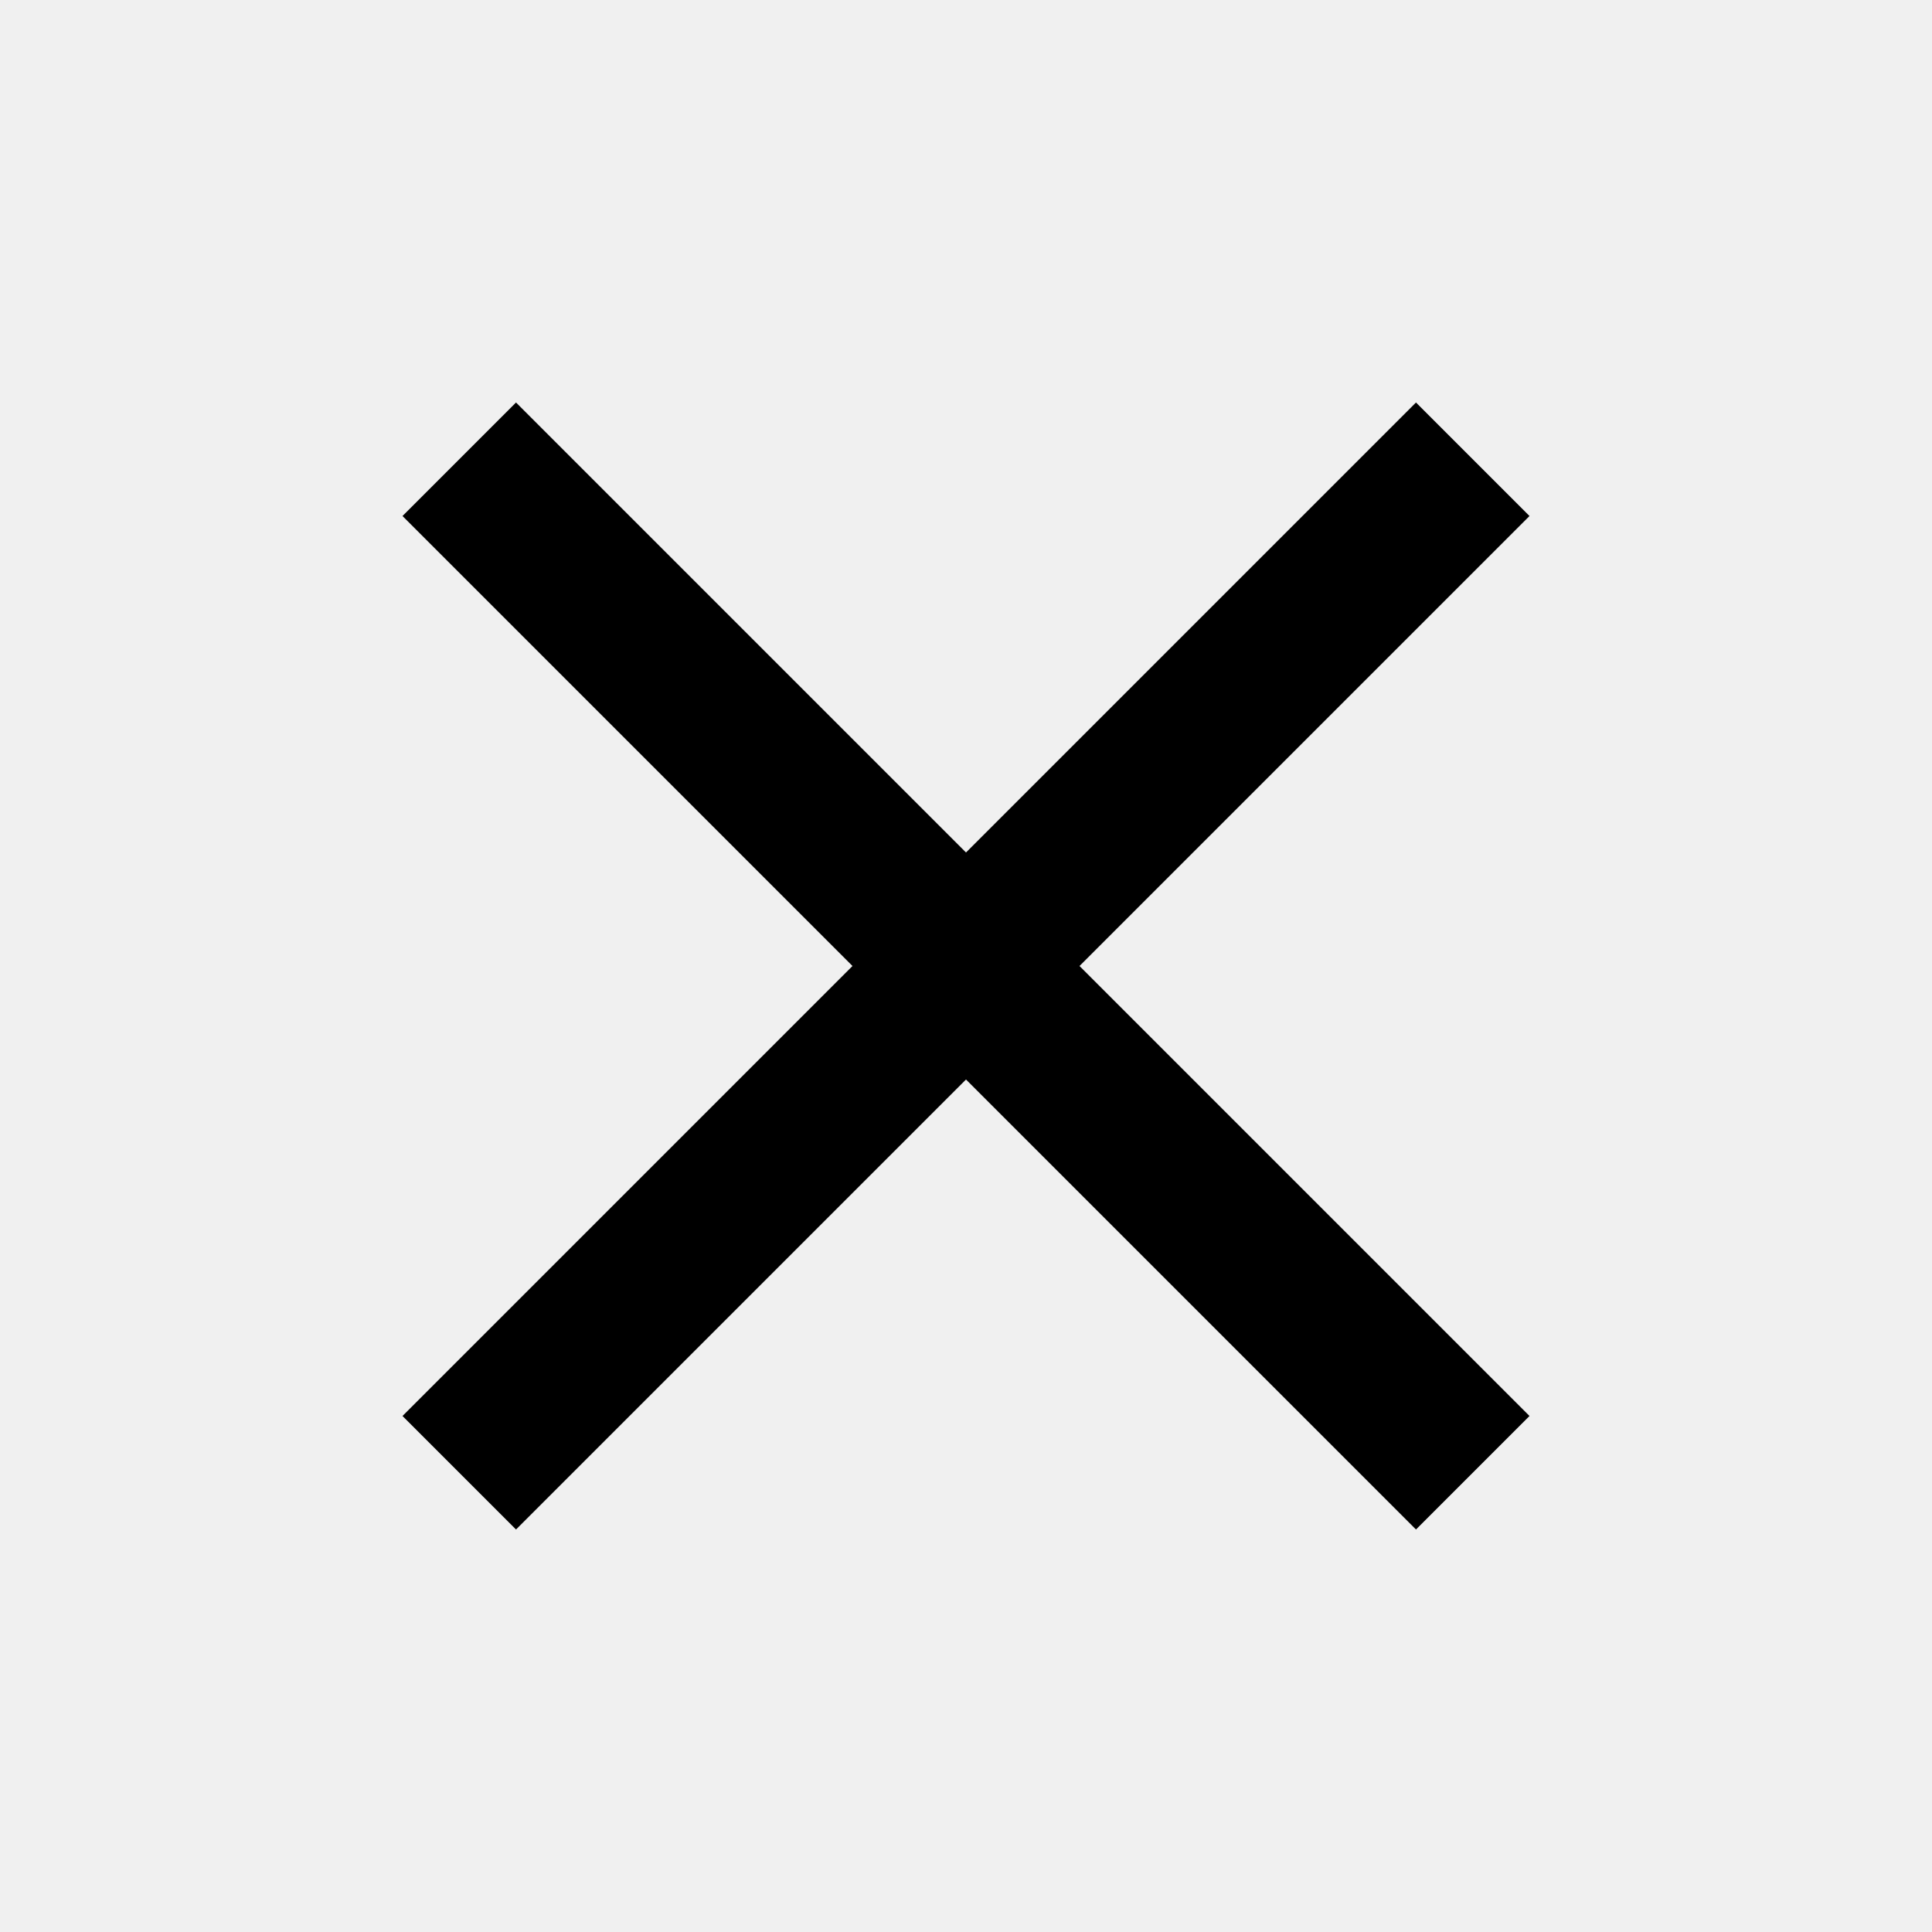
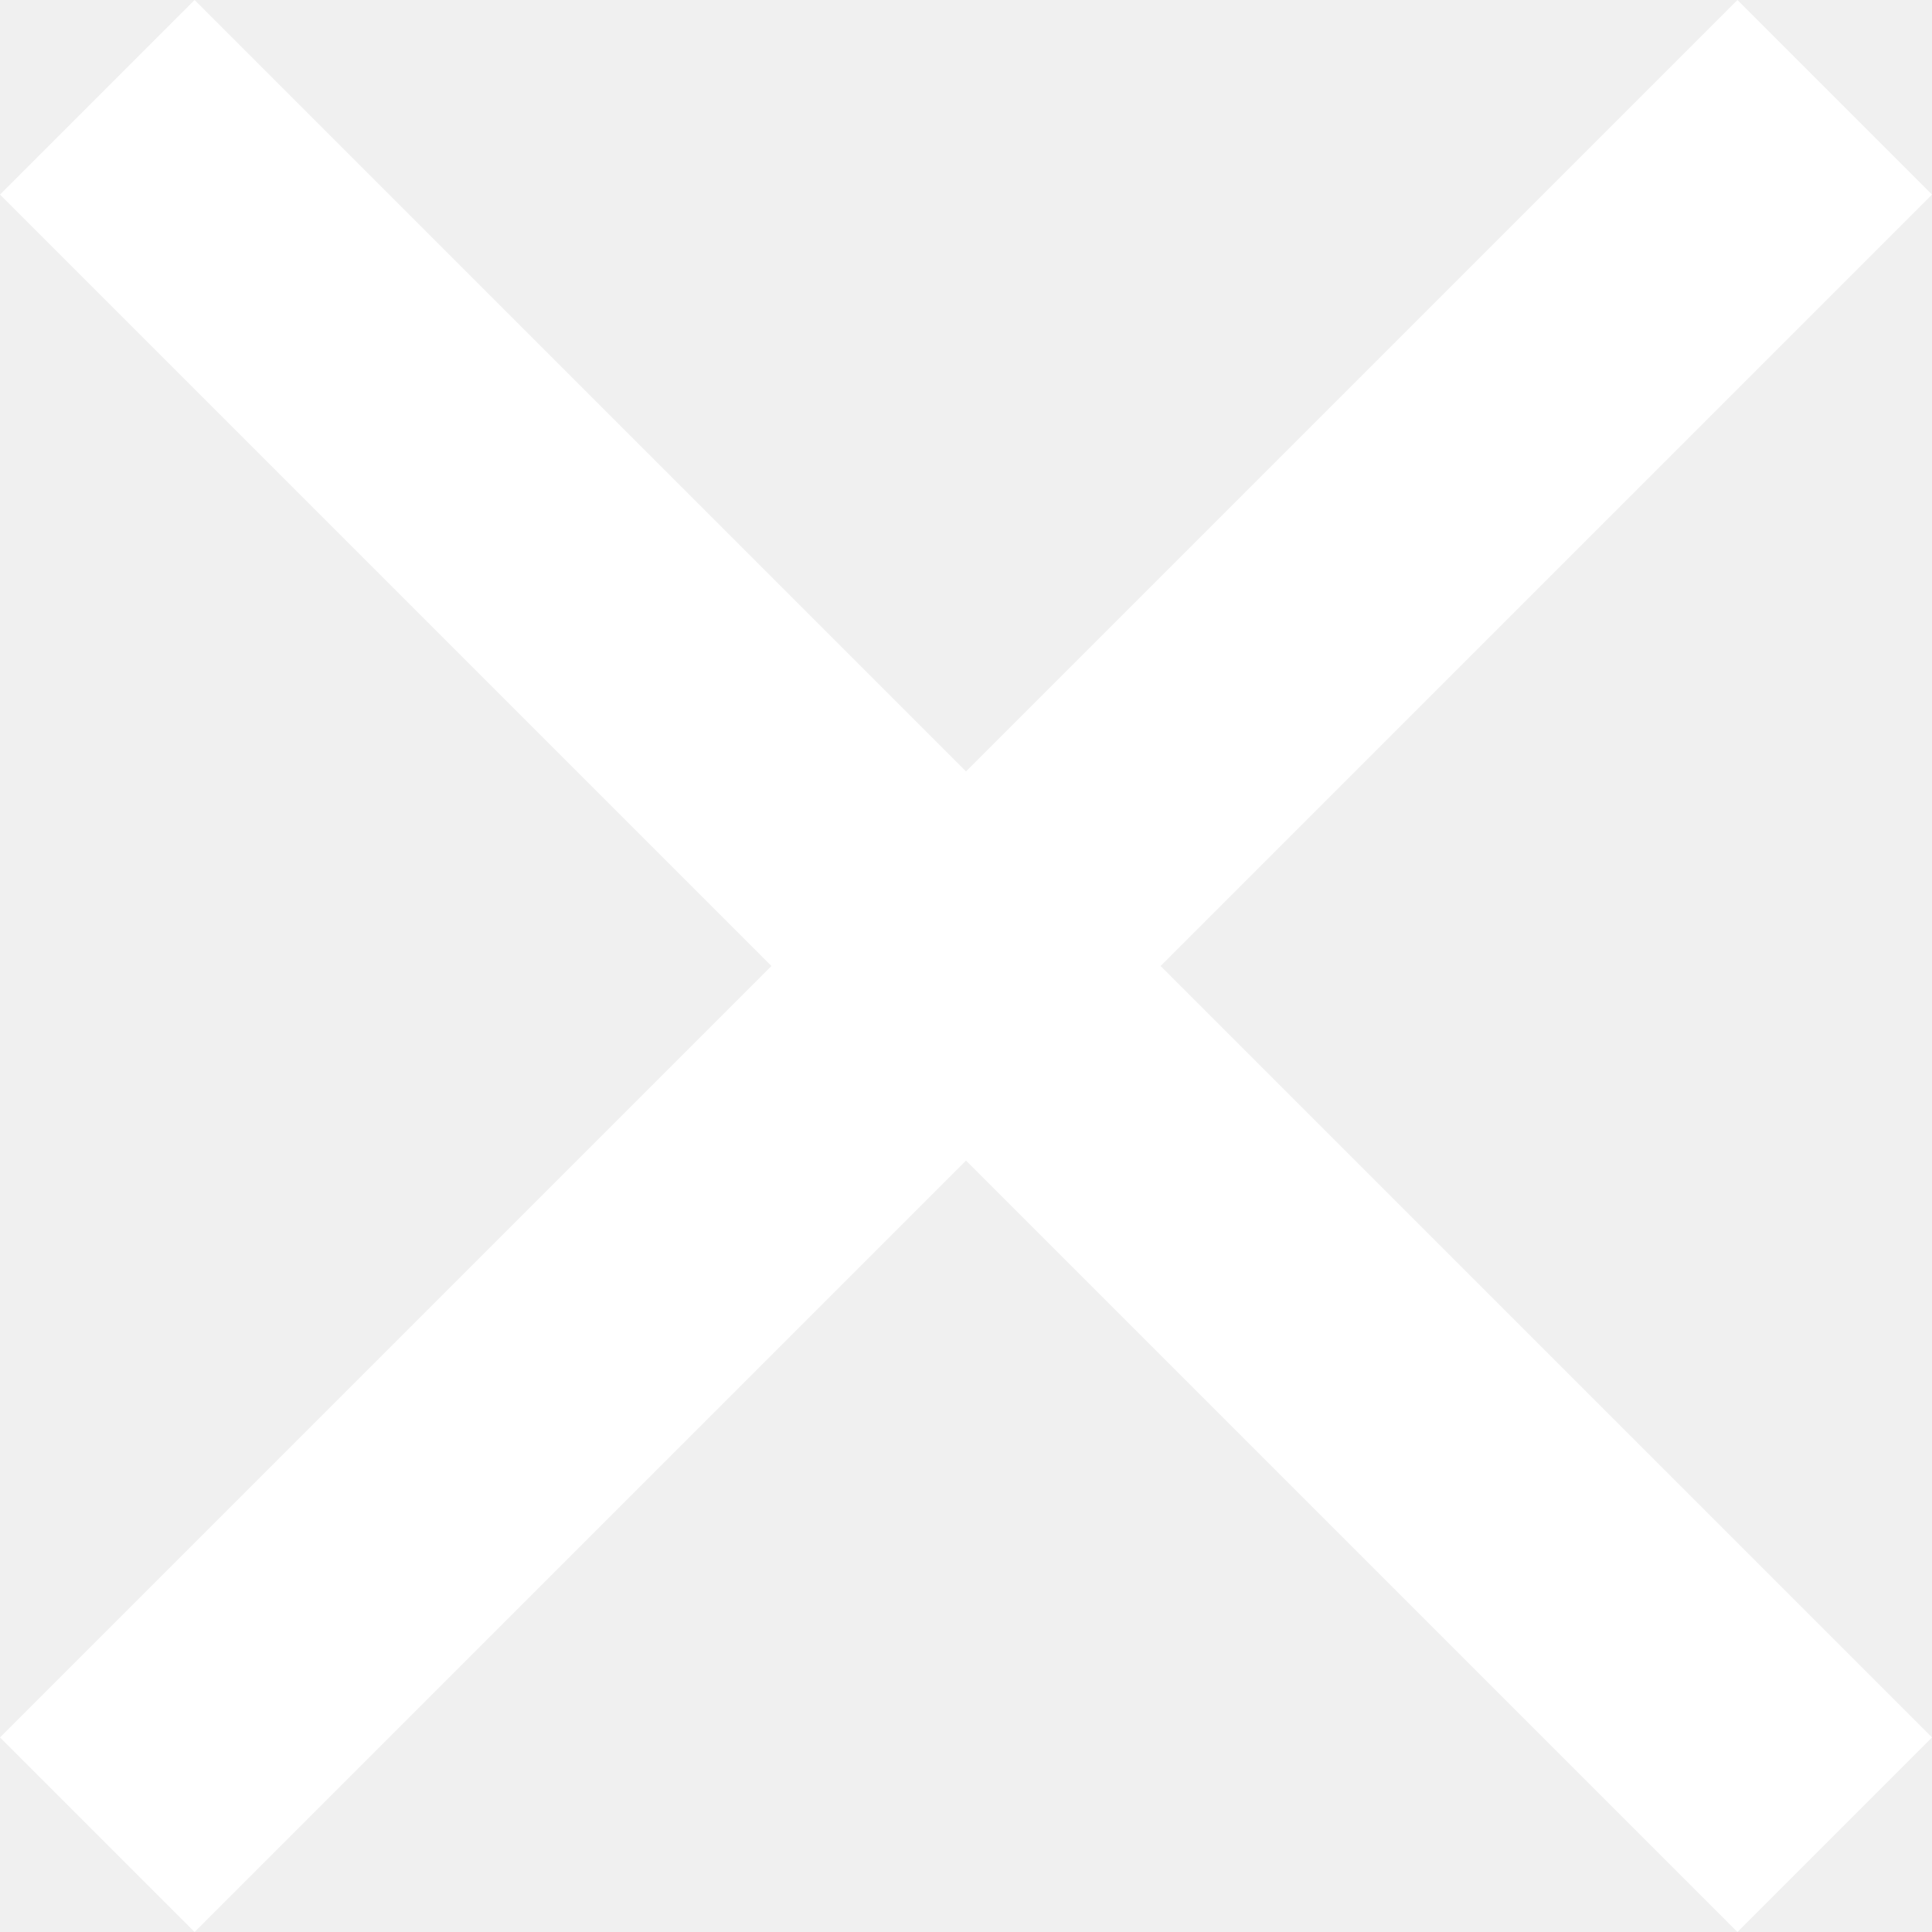
- <svg xmlns="http://www.w3.org/2000/svg" width="24" height="24" viewBox="0 0 24 24">
-   <path d="M19 6.41L17.59 5 12 10.59 6.41 5 5 6.41 10.59 12 5 17.59 6.41 19 12 13.41 17.59 19 19 17.59 13.41 12z" />
-   <path d="M0 0h24v24H0z" fill="none" />
+ <svg xmlns="http://www.w3.org/2000/svg" width="14px" height="14px" viewBox="0 0 14 14" version="1.1">
+   <g id="Page-1" stroke="none" stroke-width="1" fill="none" fill-rule="evenodd">
+     <g id="cross" transform="translate(-5, -5)" fill="#FFFFFF" fill-rule="nonzero">
+       <polygon id="Path" points="19 6.41 17.59 5 12 10.59 6.41 5 5 6.41 10.59 12 5 17.59 6.41 19 12 13.41 17.59 19 19 17.59 13.41 12" />
+     </g>
+   </g>
</svg>
